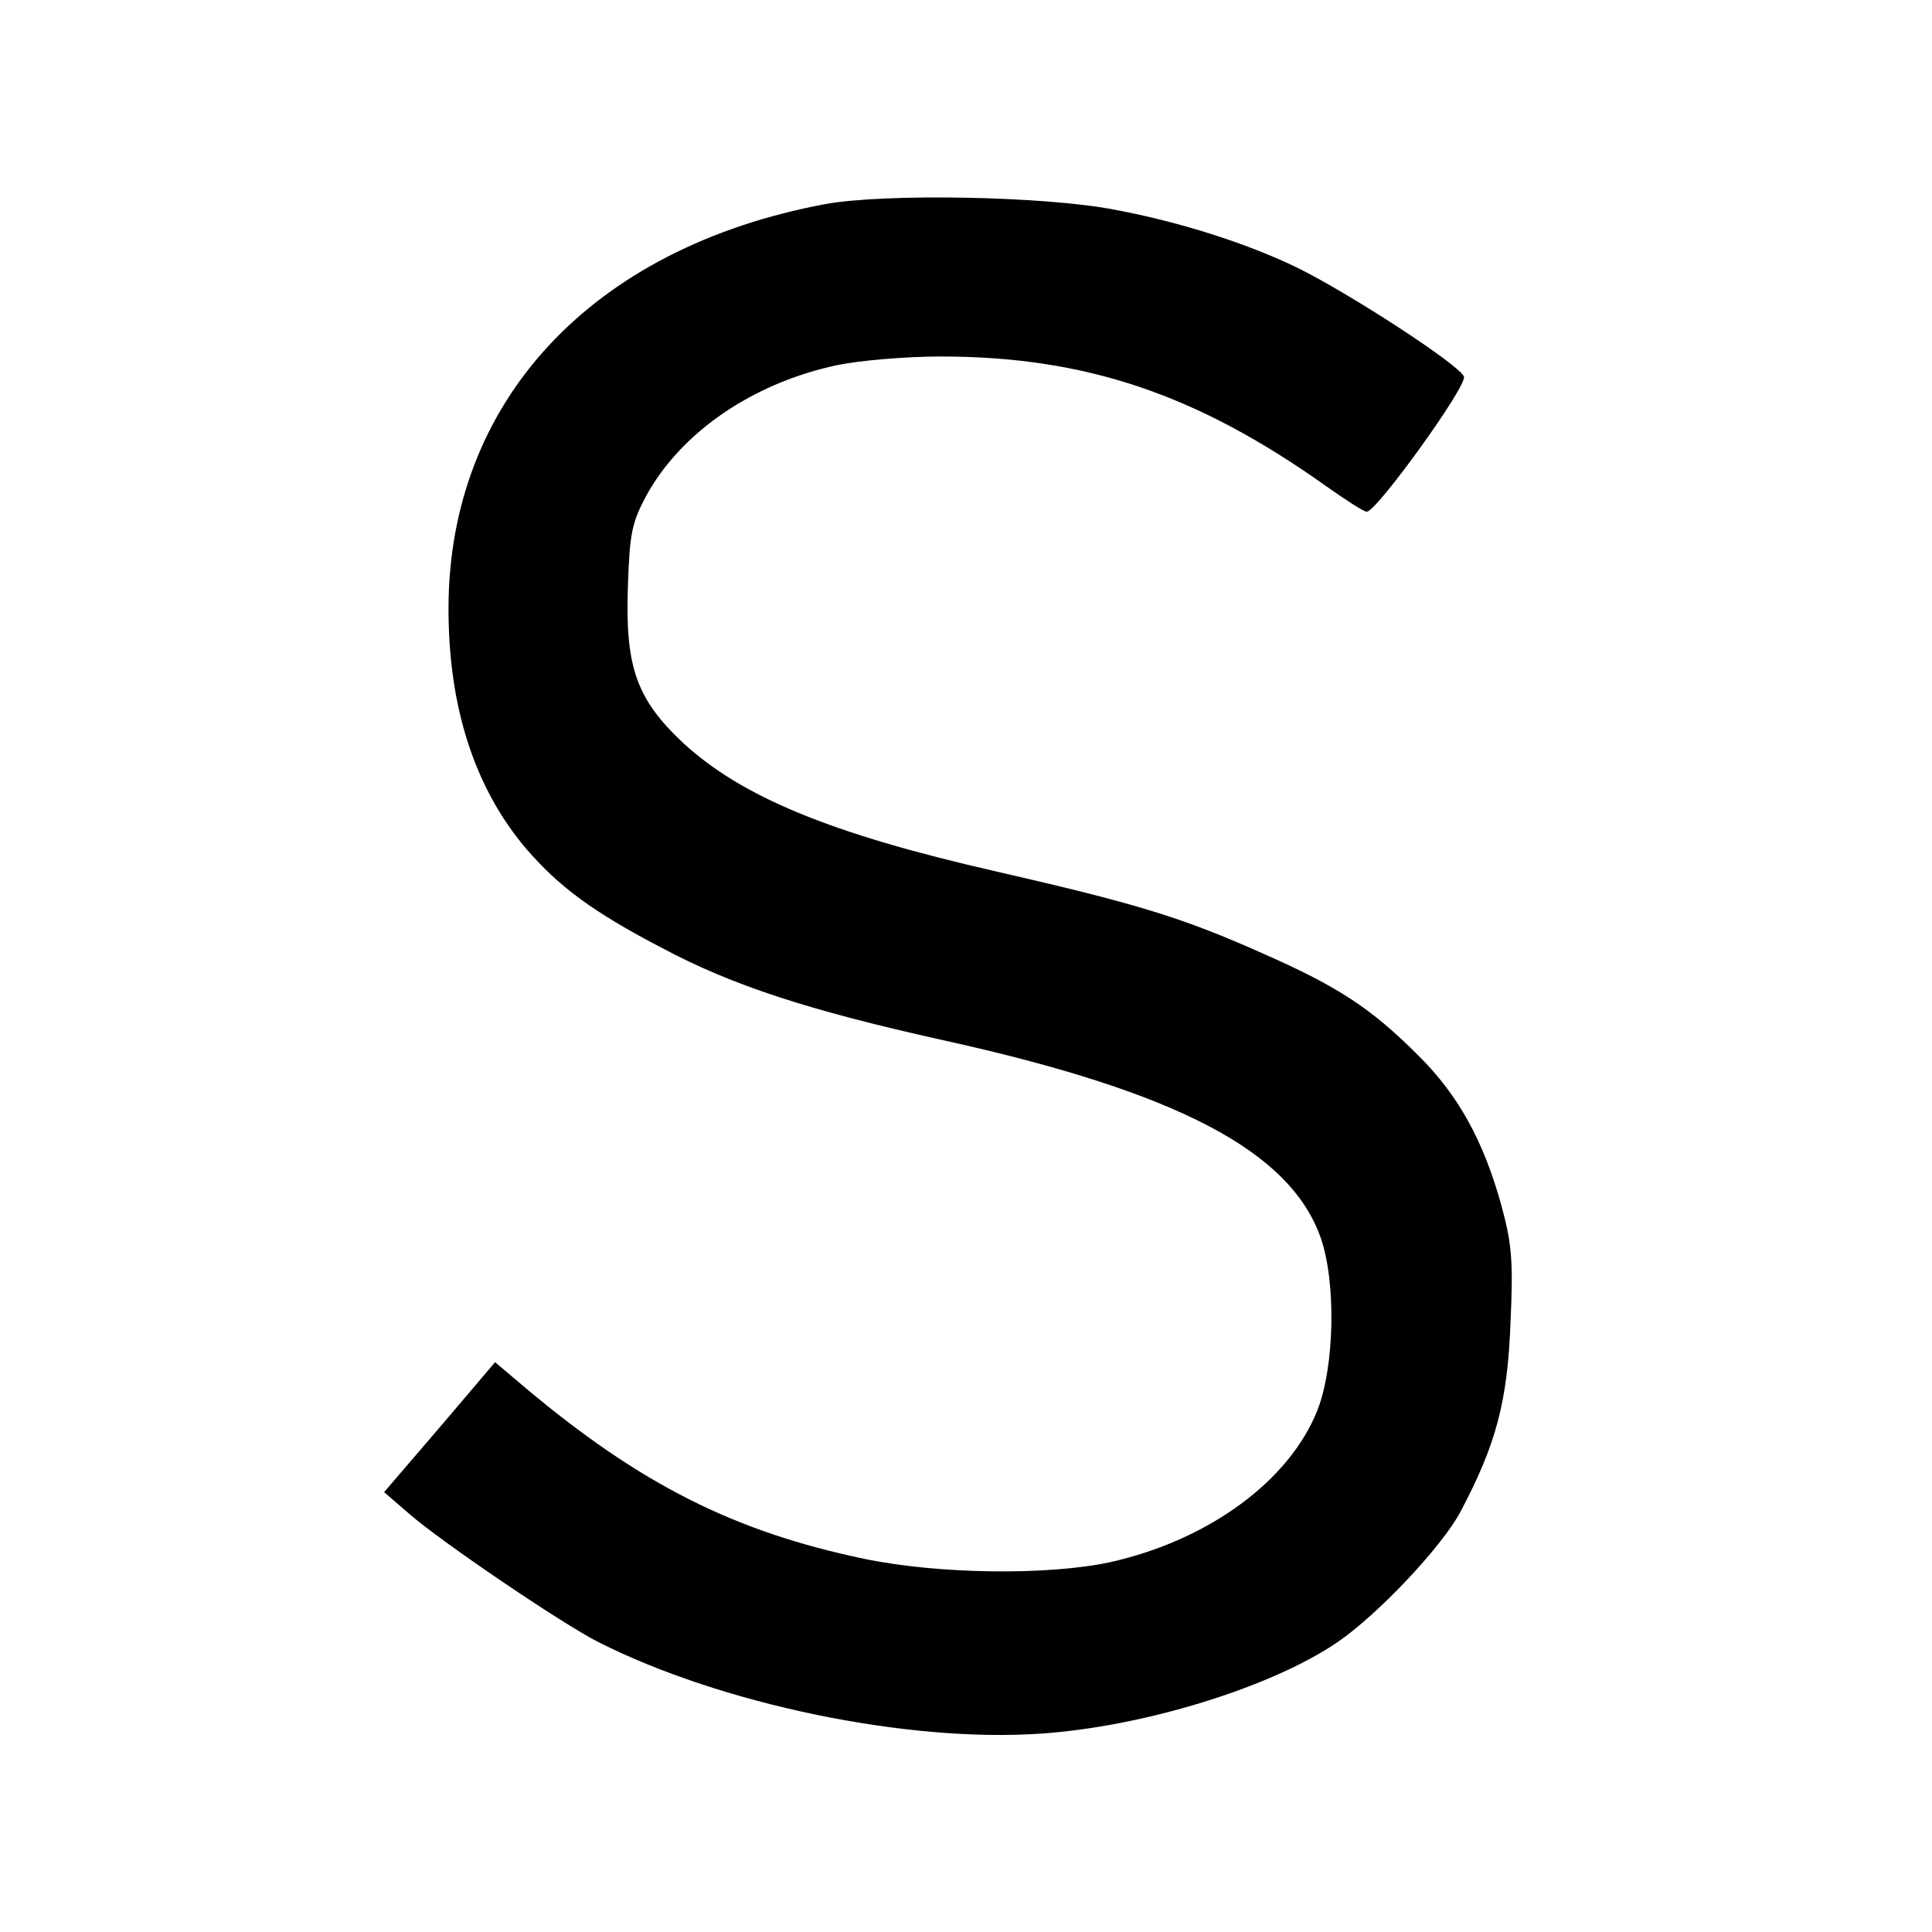
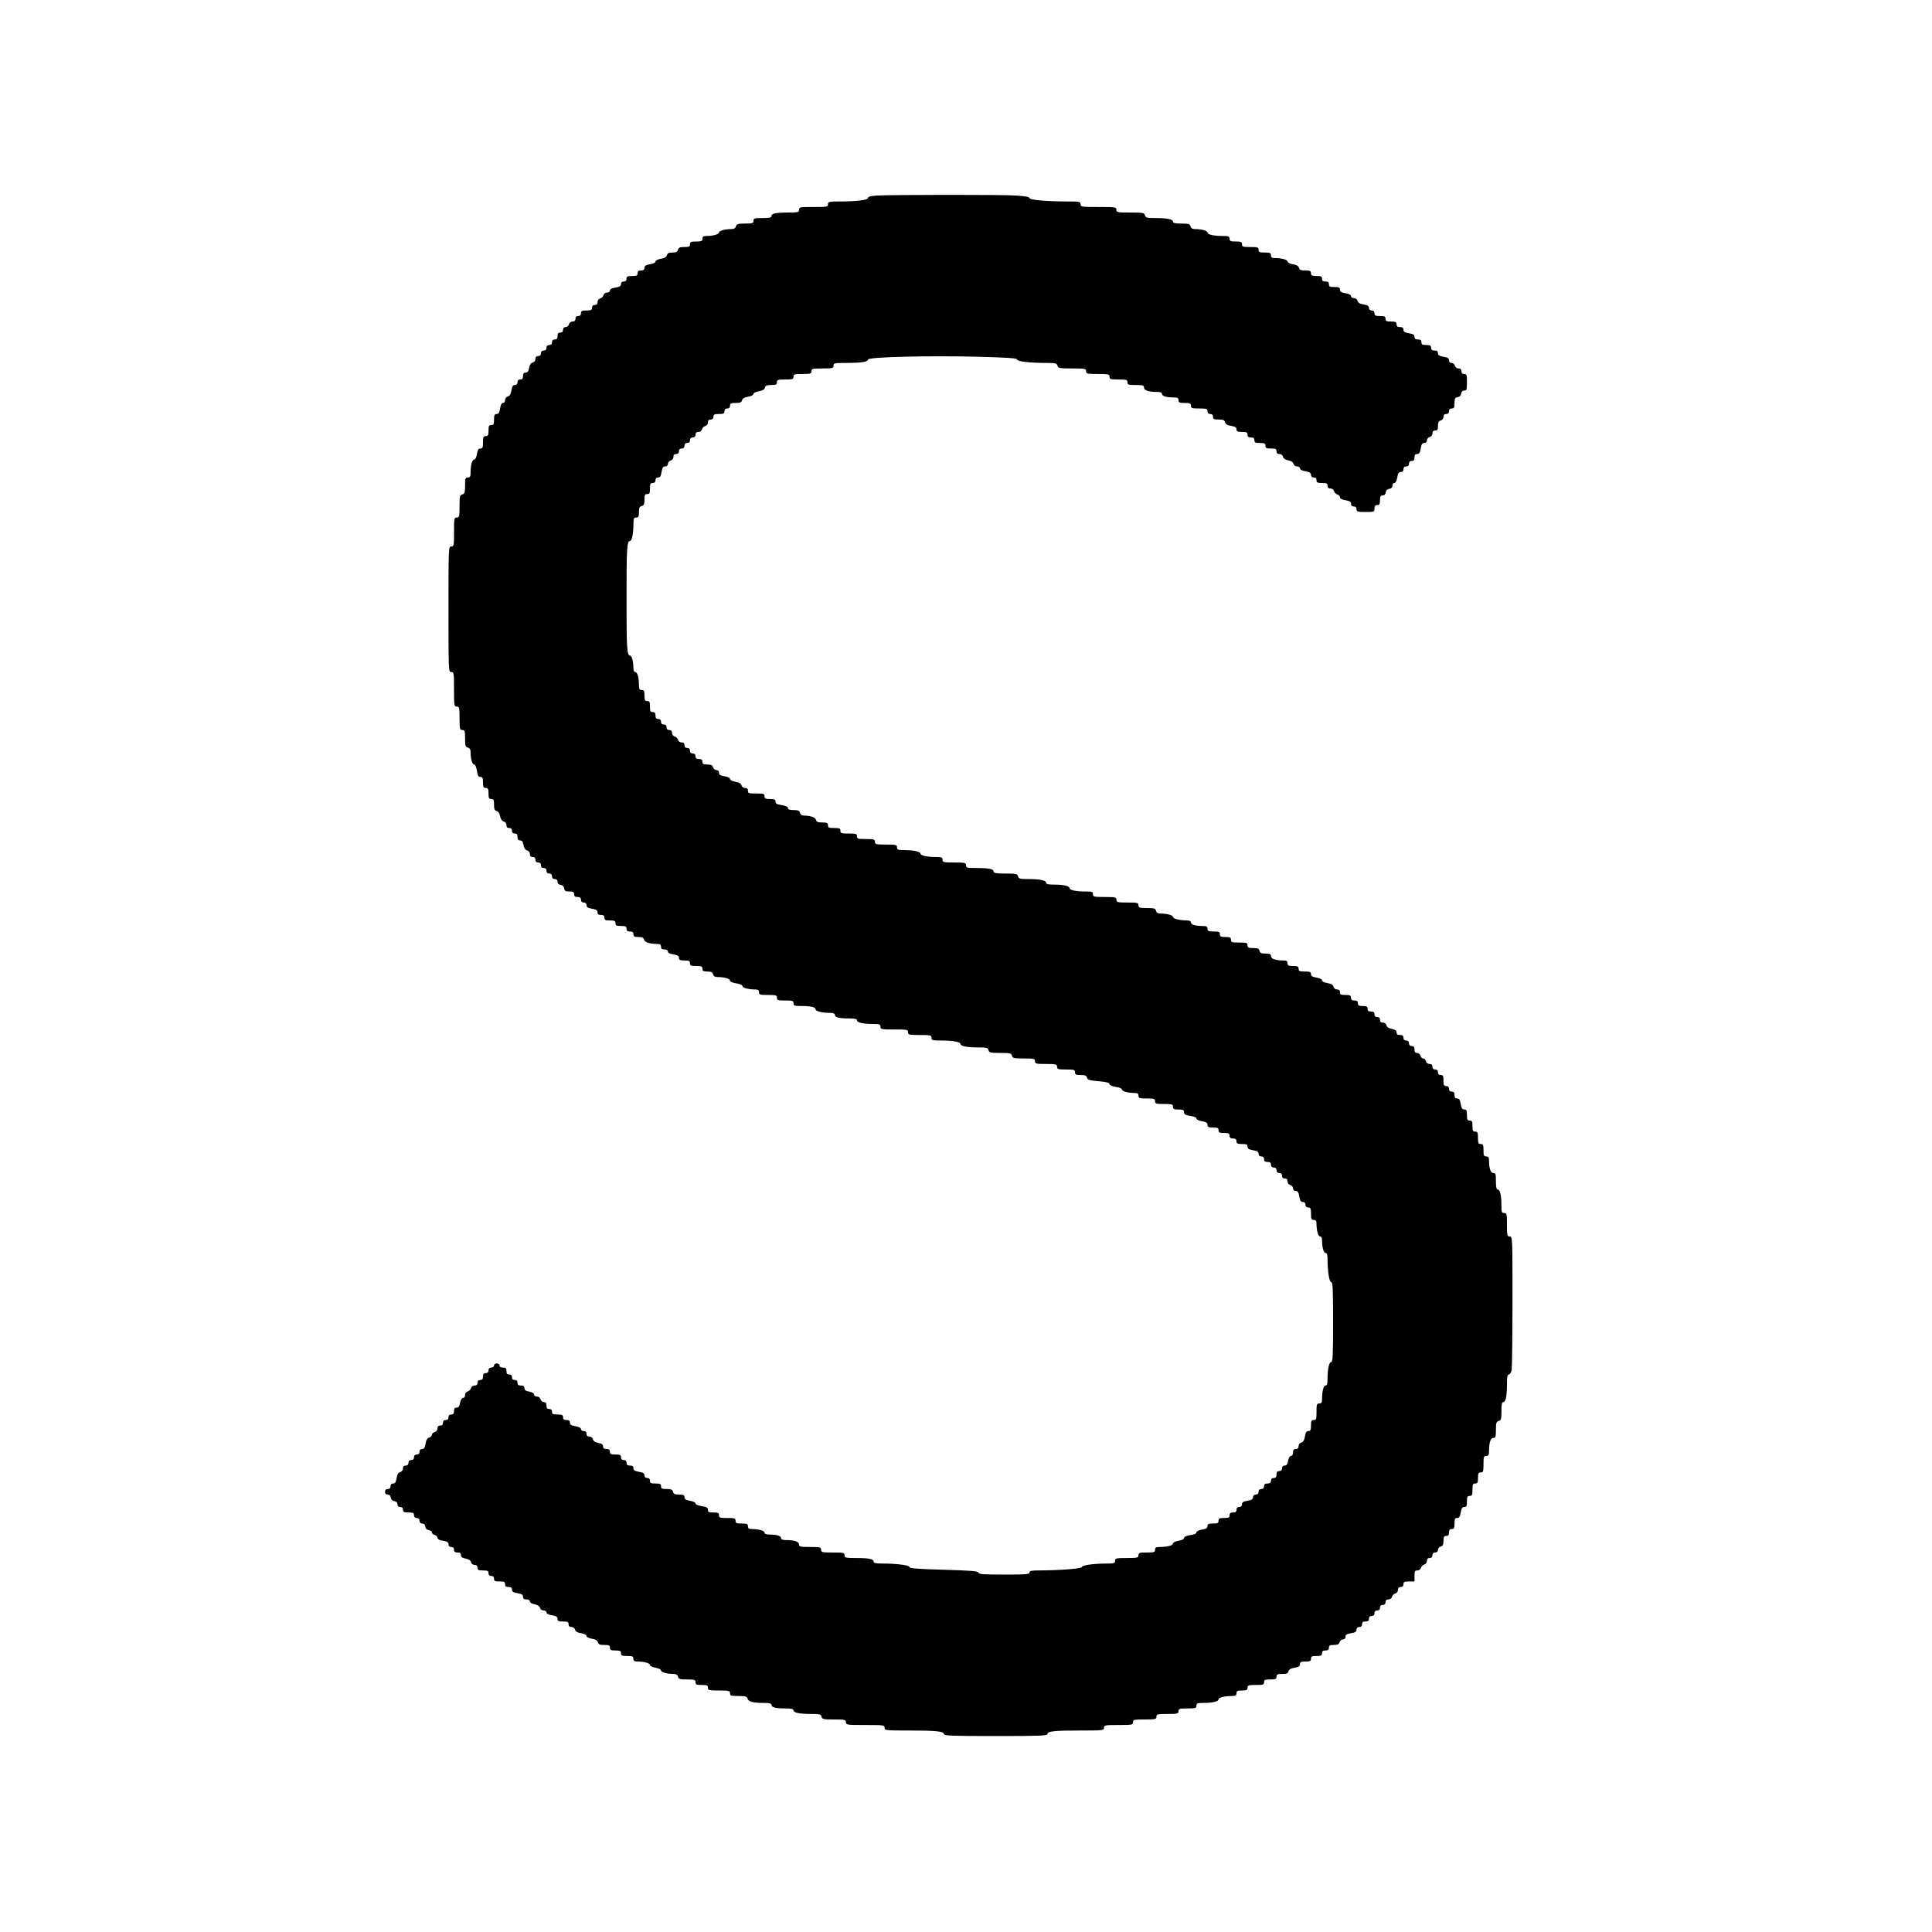
- <svg xmlns="http://www.w3.org/2000/svg" version="1.0" width="336pt" height="336pt" viewBox="0 0 336 336" preserveAspectRatio="xMidYMid meet">
-   <g transform="translate(0,336) scale(0.1,-0.1)" fill="#000000" stroke="none">
-     <path d="M1435 3005 c-407 -76 -655 -344 -655 -704 0 -172 46 -312 135 -417 57 -66 116 -110 237 -173 122 -65 254 -108 488 -160 408 -90 604 -193 657 -344 27 -78 24 -224 -6 -300 -49 -123 -190 -226 -361 -264 -108 -23 -297 -21 -427 6 -225 47 -389 129 -590 298 l-52 44 -96 -113 -97 -113 44 -38 c55 -48 264 -190 329 -223 214 -108 537 -175 769 -159 178 12 400 80 516 159 69 47 181 165 214 227 62 117 82 192 87 330 5 107 2 137 -16 203 -31 112 -75 192 -145 261 -82 82 -139 119 -268 176 -141 63 -219 87 -468 144 -285 65 -440 129 -542 223 -81 76 -101 132 -96 272 3 93 7 111 32 158 61 111 186 196 332 227 38 8 119 15 180 15 251 0 445 -65 671 -226 34 -24 65 -44 70 -44 17 0 175 219 169 235 -7 20 -201 146 -291 190 -87 42 -203 79 -315 100 -121 24 -402 29 -505 10z" />
+ <svg xmlns="http://www.w3.org/2000/svg" version="1.0" width="1400pt" height="1400pt" viewBox="0 0 1400 1400" preserveAspectRatio="xMidYMid meet">
+   <g transform="translate(0,1400) scale(0.1,-0.1)" fill="#000000" stroke="none">
+     <path d="M6353 12583 c-44 -3 -63 -8 -63 -17 0 -16 -83 -26 -206 -26 -77 0 -84 -2 -84 -20 0 -19 -7 -20 -105 -20 -98 0 -105 -1 -105 -20 0 -18 -7 -20 -77 -20 -91 0 -123 -7 -123 -26 0 -11 -16 -14 -65 -14 -58 0 -65 -2 -65 -20 0 -18 -7 -20 -61 -20 -52 0 -62 -3 -66 -20 -4 -14 -14 -20 -33 -20 -47 0 -90 -12 -90 -25 0 -13 -43 -25 -91 -25 -22 0 -29 -5 -29 -20 0 -17 -7 -20 -45 -20 -38 0 -45 -3 -45 -20 0 -17 -7 -20 -41 -20 -32 0 -42 -4 -46 -20 -4 -15 -14 -20 -40 -20 -26 0 -36 -5 -40 -19 -3 -13 -17 -22 -44 -26 -22 -4 -39 -12 -39 -20 0 -8 -17 -16 -40 -20 -30 -5 -40 -11 -40 -26 0 -14 -7 -19 -25 -19 -18 0 -25 -5 -25 -20 0 -17 -7 -20 -40 -20 -33 0 -40 -3 -40 -20 0 -13 -7 -20 -20 -20 -13 0 -20 -7 -20 -19 0 -14 -10 -20 -40 -25 -26 -4 -40 -11 -40 -21 0 -9 -9 -15 -21 -15 -12 0 -23 -8 -26 -19 -3 -11 -13 -21 -24 -24 -11 -3 -19 -14 -19 -26 0 -14 -6 -21 -20 -21 -13 0 -20 -7 -20 -20 0 -17 -7 -20 -40 -20 -33 0 -40 -3 -40 -20 0 -13 -7 -20 -20 -20 -13 0 -20 -7 -20 -20 0 -14 -7 -20 -21 -20 -12 0 -23 -8 -26 -20 -3 -11 -14 -20 -24 -20 -12 0 -19 -7 -19 -20 0 -13 -7 -20 -20 -20 -15 0 -20 -7 -20 -25 0 -18 -5 -25 -20 -25 -13 0 -20 -7 -20 -20 0 -13 -7 -20 -20 -20 -13 0 -20 -7 -20 -20 0 -13 -7 -20 -20 -20 -13 0 -20 -7 -20 -20 0 -13 -7 -20 -20 -20 -14 0 -20 -7 -20 -21 0 -12 -8 -23 -20 -26 -13 -3 -22 -17 -26 -39 -4 -24 -12 -34 -25 -34 -14 0 -19 -7 -19 -25 0 -18 -5 -25 -20 -25 -13 0 -20 -7 -20 -20 0 -13 -7 -20 -19 -20 -14 0 -20 -10 -25 -39 -4 -27 -12 -40 -26 -44 -12 -3 -20 -14 -20 -26 0 -12 -6 -21 -15 -21 -10 0 -17 -14 -21 -40 -5 -30 -11 -40 -25 -40 -15 0 -19 -8 -19 -40 0 -33 -3 -40 -20 -40 -17 0 -20 -7 -20 -40 0 -33 -3 -40 -20 -40 -17 0 -20 -7 -20 -45 0 -37 -3 -45 -19 -45 -14 0 -20 -10 -25 -40 -4 -24 -12 -40 -20 -40 -15 0 -26 -42 -26 -96 0 -27 -4 -34 -20 -34 -18 0 -20 -7 -20 -59 0 -50 -3 -59 -20 -64 -18 -5 -20 -14 -20 -86 0 -74 -2 -81 -20 -81 -19 0 -20 -7 -20 -105 0 -98 -1 -105 -20 -105 -20 0 -20 -7 -20 -455 0 -448 0 -455 20 -455 19 0 20 -7 20 -125 0 -118 1 -125 20 -125 18 0 20 -7 20 -85 0 -78 2 -85 20 -85 18 0 20 -7 20 -61 0 -52 3 -62 20 -66 14 -4 20 -14 20 -33 0 -48 12 -90 26 -90 8 0 15 -18 20 -45 5 -35 10 -45 25 -45 15 0 19 -7 19 -40 0 -33 3 -40 20 -40 17 0 20 -7 20 -40 0 -33 3 -40 20 -40 17 0 20 -7 20 -41 0 -32 4 -42 19 -46 12 -3 21 -17 25 -38 4 -21 14 -35 26 -38 12 -3 20 -14 20 -26 0 -14 6 -21 20 -21 13 0 20 -7 20 -20 0 -13 7 -20 20 -20 15 0 20 -7 20 -25 0 -18 5 -25 19 -25 13 0 21 -10 25 -34 4 -22 13 -36 26 -39 12 -3 20 -14 20 -26 0 -14 6 -21 20 -21 13 0 20 -7 20 -20 0 -13 7 -20 20 -20 13 0 20 -7 20 -20 0 -13 7 -20 20 -20 13 0 20 -7 20 -20 0 -13 7 -20 20 -20 13 0 20 -7 20 -20 0 -13 7 -20 20 -20 13 0 20 -7 20 -19 0 -13 8 -21 23 -23 14 -2 23 -11 25 -25 3 -19 10 -23 38 -23 27 0 34 -4 34 -20 0 -15 7 -20 25 -20 18 0 25 -5 25 -20 0 -13 7 -20 20 -20 13 0 20 -7 20 -19 0 -15 10 -21 40 -26 30 -5 40 -11 40 -26 0 -14 7 -19 25 -19 18 0 25 -5 25 -20 0 -17 7 -20 40 -20 33 0 40 -3 40 -20 0 -17 7 -20 40 -20 33 0 40 -3 40 -20 0 -15 7 -20 25 -20 18 0 25 -5 25 -20 0 -16 7 -20 36 -20 27 0 37 -5 41 -19 5 -19 40 -31 94 -31 22 0 29 -5 29 -20 0 -15 7 -20 25 -20 15 0 25 -6 25 -15 0 -10 14 -17 40 -21 30 -5 40 -11 40 -25 0 -15 8 -19 40 -19 33 0 40 -3 40 -20 0 -17 7 -20 45 -20 38 0 45 -3 45 -20 0 -16 7 -20 36 -20 27 0 37 -5 41 -20 4 -14 14 -20 33 -20 48 0 90 -12 90 -26 0 -8 18 -15 45 -20 26 -3 45 -12 45 -19 0 -13 43 -25 91 -25 22 0 29 -5 29 -20 0 -18 7 -20 65 -20 58 0 65 -2 65 -20 0 -18 7 -20 60 -20 53 0 60 -2 60 -20 0 -18 7 -20 58 -20 69 0 102 -8 102 -25 0 -13 51 -25 108 -25 20 0 32 -5 32 -14 0 -18 31 -26 103 -26 42 0 57 -4 57 -14 0 -16 43 -26 116 -26 47 0 54 -2 54 -20 0 -19 7 -20 100 -20 93 0 100 -1 100 -20 0 -18 7 -20 85 -20 78 0 85 -2 85 -20 0 -18 7 -20 68 -20 88 0 142 -10 142 -25 0 -16 46 -25 130 -25 59 0 68 -2 73 -20 5 -18 14 -20 85 -20 71 0 80 -2 85 -20 5 -18 14 -20 86 -20 74 0 81 -2 81 -20 0 -18 7 -20 80 -20 73 0 80 -2 80 -20 0 -18 7 -20 65 -20 58 0 65 -2 65 -20 0 -17 7 -20 41 -20 32 0 42 -4 46 -19 4 -16 18 -20 84 -26 56 -5 79 -11 79 -20 0 -9 18 -16 45 -21 26 -3 45 -12 45 -19 0 -13 43 -25 91 -25 22 0 29 -5 29 -20 0 -18 7 -20 60 -20 53 0 60 -2 60 -20 0 -18 7 -20 65 -20 58 0 65 -2 65 -20 0 -17 7 -20 40 -20 33 0 40 -3 40 -19 0 -16 9 -21 45 -27 27 -4 45 -12 45 -19 0 -8 17 -16 40 -20 30 -5 40 -11 40 -26 0 -16 7 -19 40 -19 33 0 40 -3 40 -20 0 -17 7 -20 40 -20 33 0 40 -3 40 -20 0 -15 7 -20 25 -20 18 0 25 -5 25 -20 0 -17 7 -20 40 -20 33 0 40 -3 40 -19 0 -15 10 -21 40 -26 30 -5 40 -11 40 -26 0 -12 7 -19 20 -19 13 0 20 -7 20 -20 0 -15 7 -20 25 -20 18 0 25 -5 25 -20 0 -13 7 -20 20 -20 13 0 20 -7 20 -20 0 -13 7 -20 20 -20 13 0 20 -7 20 -20 0 -13 7 -20 20 -20 14 0 20 -7 20 -21 0 -12 8 -23 20 -26 11 -3 20 -14 20 -24 0 -12 7 -19 19 -19 15 0 21 -10 26 -40 5 -30 11 -40 26 -40 12 0 19 -7 19 -20 0 -13 7 -20 20 -20 17 0 20 -7 20 -45 0 -38 3 -45 20 -45 15 0 20 -7 20 -29 0 -49 12 -91 26 -91 9 0 14 -11 14 -29 0 -49 12 -91 26 -91 10 0 14 -13 14 -44 0 -88 12 -166 26 -166 12 0 14 -52 14 -290 0 -239 -2 -290 -14 -290 -15 0 -26 -50 -26 -122 0 -34 -4 -48 -14 -48 -15 0 -26 -42 -26 -96 0 -27 -4 -34 -20 -34 -18 0 -20 -7 -20 -60 0 -53 -2 -60 -20 -60 -17 0 -20 -7 -20 -40 0 -32 -4 -40 -19 -40 -14 0 -20 -10 -25 -39 -4 -27 -12 -40 -26 -44 -12 -3 -20 -14 -20 -26 0 -14 -6 -21 -20 -21 -15 0 -20 -7 -20 -25 0 -15 -6 -25 -15 -25 -8 0 -17 -14 -21 -35 -4 -25 -11 -35 -25 -35 -12 0 -19 -7 -19 -20 0 -13 -7 -20 -20 -20 -15 0 -20 -7 -20 -25 0 -18 -5 -25 -20 -25 -13 0 -20 -7 -20 -20 0 -15 -7 -20 -25 -20 -18 0 -25 -5 -25 -20 0 -13 -7 -20 -20 -20 -13 0 -20 -7 -20 -20 0 -13 -7 -20 -20 -20 -13 0 -20 -7 -20 -19 0 -15 -10 -21 -40 -26 -30 -5 -40 -11 -40 -26 0 -12 -7 -19 -20 -19 -13 0 -20 -7 -20 -20 0 -15 -7 -20 -25 -20 -18 0 -25 -5 -25 -20 0 -17 -7 -20 -40 -20 -33 0 -40 -3 -40 -20 0 -17 -7 -20 -40 -20 -32 0 -40 -4 -40 -19 0 -14 -10 -20 -40 -25 -24 -4 -40 -12 -40 -20 0 -9 -17 -16 -45 -20 -28 -5 -45 -12 -45 -21 0 -8 -16 -16 -40 -20 -22 -4 -40 -12 -40 -20 0 -14 -43 -25 -96 -25 -27 0 -34 -4 -34 -20 0 -18 -7 -20 -60 -20 -53 0 -60 -2 -60 -20 0 -18 -7 -20 -85 -20 -78 0 -85 -2 -85 -20 0 -18 -7 -20 -59 -20 -96 0 -181 -12 -181 -25 0 -12 -166 -25 -317 -25 -49 0 -63 -3 -63 -15 0 -13 -27 -15 -185 -15 -150 0 -185 3 -185 14 0 11 -48 15 -250 21 -189 5 -250 10 -250 20 0 13 -90 25 -197 25 -47 0 -63 4 -63 14 0 19 -32 26 -127 26 -76 0 -83 2 -83 20 0 18 -7 20 -85 20 -78 0 -85 2 -85 20 0 18 -7 20 -80 20 -72 0 -80 2 -80 19 0 20 -34 31 -96 31 -22 0 -34 5 -34 14 0 16 -30 26 -82 26 -26 0 -38 5 -38 14 0 14 -42 26 -91 26 -22 0 -29 5 -29 20 0 17 -7 20 -45 20 -38 0 -45 3 -45 20 0 18 -7 20 -60 20 -53 0 -60 2 -60 20 0 17 -7 20 -40 20 -33 0 -40 3 -40 19 0 16 -9 21 -45 27 -27 4 -45 12 -45 19 0 8 -17 16 -40 20 -30 5 -40 11 -40 26 0 15 -7 19 -39 19 -30 0 -40 4 -44 20 -4 16 -14 20 -46 20 -34 0 -41 3 -41 20 0 17 -7 20 -40 20 -33 0 -40 3 -40 20 0 13 -7 20 -20 20 -13 0 -20 7 -20 19 0 15 -10 21 -40 26 -30 5 -40 11 -40 26 0 14 -7 19 -25 19 -18 0 -25 5 -25 20 0 13 -7 20 -20 20 -13 0 -20 7 -20 20 0 17 -7 20 -40 20 -33 0 -40 3 -40 20 0 15 -7 20 -25 20 -18 0 -25 5 -25 19 0 13 -10 21 -34 25 -22 4 -36 13 -39 26 -3 12 -14 20 -26 20 -14 0 -21 6 -21 20 0 13 -7 20 -20 20 -11 0 -20 6 -20 14 0 9 -15 17 -40 21 -30 5 -40 11 -40 26 0 14 -7 19 -25 19 -18 0 -25 5 -25 20 0 17 -7 20 -40 20 -33 0 -40 3 -40 20 0 13 -7 20 -20 20 -15 0 -20 7 -20 25 0 18 -5 25 -19 25 -10 0 -21 9 -24 20 -3 12 -14 20 -26 20 -12 0 -21 6 -21 15 0 8 -14 17 -35 21 -25 4 -35 11 -35 25 0 14 -7 19 -25 19 -18 0 -25 5 -25 20 0 13 -7 20 -20 20 -13 0 -20 7 -20 20 0 13 -7 20 -20 20 -15 0 -20 7 -20 25 0 20 -5 25 -25 25 -16 0 -25 6 -25 15 0 8 -9 15 -20 15 -11 0 -20 -7 -20 -15 0 -8 -9 -15 -20 -15 -13 0 -20 -7 -20 -20 0 -13 -7 -20 -20 -20 -15 0 -20 -7 -20 -25 0 -18 -5 -25 -20 -25 -13 0 -20 -7 -20 -20 0 -14 -7 -20 -21 -20 -12 0 -23 -8 -26 -19 -3 -11 -13 -21 -24 -24 -11 -3 -19 -14 -19 -26 0 -12 -6 -21 -15 -21 -8 0 -17 -14 -21 -35 -4 -25 -11 -35 -25 -35 -14 0 -19 -7 -19 -25 0 -18 -5 -25 -20 -25 -13 0 -20 -7 -20 -20 0 -13 -7 -20 -20 -20 -13 0 -20 -7 -20 -20 0 -13 -7 -20 -20 -20 -14 0 -20 -7 -20 -21 0 -12 -8 -23 -20 -26 -11 -3 -20 -12 -20 -20 0 -8 -9 -17 -20 -20 -14 -4 -22 -17 -26 -44 -5 -29 -11 -39 -25 -39 -12 0 -19 -7 -19 -20 0 -13 -7 -20 -20 -20 -13 0 -20 -7 -20 -20 0 -13 -7 -20 -20 -20 -13 0 -20 -7 -20 -20 0 -13 -7 -20 -20 -20 -14 0 -20 -7 -20 -21 0 -12 -8 -23 -20 -26 -14 -4 -22 -17 -26 -44 -5 -29 -11 -39 -25 -39 -12 0 -19 -7 -19 -20 0 -13 -7 -20 -20 -20 -13 0 -20 -7 -20 -20 0 -13 7 -20 19 -20 13 0 21 -8 23 -23 2 -14 11 -23 26 -25 14 -2 22 -10 22 -23 0 -12 7 -19 20 -19 13 0 20 -7 20 -20 0 -17 7 -20 40 -20 33 0 40 -3 40 -20 0 -13 7 -20 20 -20 13 0 20 -7 20 -20 0 -13 7 -20 19 -20 13 0 21 -8 23 -22 2 -15 11 -24 26 -26 12 -2 22 -9 22 -17 0 -7 9 -15 20 -18 11 -3 20 -12 20 -20 0 -10 14 -18 40 -22 30 -5 40 -11 40 -26 0 -12 7 -19 20 -19 13 0 20 -7 20 -20 0 -15 7 -20 25 -20 18 0 25 -5 25 -19 0 -13 10 -21 34 -25 22 -4 36 -13 39 -26 3 -12 14 -20 26 -20 14 0 21 -6 21 -20 0 -17 7 -20 40 -20 33 0 40 -3 40 -20 0 -13 7 -20 20 -20 13 0 20 -7 20 -20 0 -17 7 -20 40 -20 33 0 40 -3 40 -20 0 -15 7 -20 25 -20 18 0 25 -5 25 -19 0 -15 10 -21 40 -26 30 -5 40 -11 40 -26 0 -14 7 -19 25 -19 15 0 25 -6 25 -15 0 -8 14 -17 34 -20 22 -5 36 -14 39 -26 3 -11 14 -19 26 -19 12 0 21 -6 21 -14 0 -9 15 -17 40 -21 30 -5 40 -11 40 -26 0 -16 7 -19 40 -19 33 0 40 -3 40 -20 0 -14 7 -20 21 -20 12 0 23 -8 26 -19 3 -13 17 -22 44 -26 22 -4 39 -12 39 -20 0 -8 17 -16 39 -20 27 -4 41 -13 44 -26 4 -15 14 -19 46 -19 34 0 41 -3 41 -20 0 -17 7 -20 40 -20 33 0 40 -3 40 -20 0 -17 7 -20 45 -20 38 0 45 -3 45 -20 0 -15 7 -20 29 -20 48 0 91 -12 91 -25 0 -8 18 -16 40 -20 22 -4 40 -12 40 -20 0 -13 43 -25 90 -25 19 0 29 -6 33 -20 4 -17 14 -20 66 -20 54 0 61 -2 61 -20 0 -17 7 -20 45 -20 38 0 45 -3 45 -20 0 -18 7 -20 80 -20 73 0 80 -2 80 -20 0 -18 7 -20 61 -20 51 0 62 -3 66 -19 6 -22 41 -31 119 -31 39 0 54 -4 54 -14 0 -18 31 -26 103 -26 42 0 57 -4 57 -14 0 -17 44 -26 130 -26 59 0 68 -2 73 -20 5 -18 14 -20 91 -20 79 0 86 -2 86 -20 0 -19 7 -20 140 -20 133 0 140 -1 140 -20 0 -19 7 -20 178 -20 197 0 252 -6 252 -26 0 -12 64 -14 375 -14 312 0 375 2 375 14 0 21 47 26 236 26 167 0 174 1 174 20 0 19 7 20 105 20 98 0 105 1 105 20 0 18 7 20 85 20 78 0 85 2 85 20 0 18 7 20 80 20 73 0 80 2 80 20 0 18 7 20 65 20 58 0 65 2 65 20 0 17 7 20 49 20 66 0 111 10 111 25 0 14 43 25 96 25 27 0 34 4 34 20 0 17 7 20 40 20 33 0 40 3 40 20 0 18 7 20 60 20 53 0 60 2 60 20 0 17 7 20 45 20 38 0 45 3 45 20 0 17 7 20 41 20 32 0 42 4 46 19 3 13 17 22 44 26 29 5 39 11 39 26 0 16 7 19 40 19 33 0 40 3 40 20 0 17 7 20 40 20 33 0 40 3 40 20 0 15 7 20 25 20 18 0 25 5 25 20 0 16 7 20 36 20 27 0 37 5 41 20 3 11 14 20 24 20 12 0 19 7 19 19 0 15 10 21 40 26 30 5 40 11 40 26 0 12 7 19 20 19 13 0 20 7 20 20 0 15 7 20 25 20 18 0 25 5 25 20 0 13 7 20 20 20 13 0 20 7 20 20 0 13 7 20 20 20 13 0 20 7 20 20 0 13 7 20 20 20 13 0 20 7 20 20 0 14 7 20 21 20 12 0 23 8 26 19 3 11 13 21 24 24 11 3 19 14 19 26 0 14 6 21 20 21 13 0 20 7 20 20 0 17 7 20 40 20 l40 0 0 40 c0 34 3 40 21 40 12 0 23 8 26 19 3 11 13 21 24 24 11 3 19 14 19 26 0 14 6 21 20 21 13 0 20 7 20 20 0 13 7 20 20 20 13 0 20 7 20 19 0 10 9 21 20 24 15 4 20 14 20 41 0 29 4 36 20 36 15 0 20 7 20 25 0 18 5 25 20 25 17 0 20 7 20 40 0 33 3 40 19 40 15 0 21 10 26 40 5 30 11 40 26 40 16 0 19 7 19 40 0 33 3 40 20 40 17 0 20 7 20 45 0 38 3 45 20 45 17 0 20 7 20 40 0 33 3 40 20 40 18 0 20 7 20 60 0 53 2 60 20 60 16 0 20 7 20 34 0 62 11 96 31 96 16 0 19 8 19 59 0 50 3 59 20 64 17 4 20 14 20 71 0 49 3 66 14 66 17 0 26 44 26 131 0 52 3 69 14 69 7 0 16 14 20 31 3 17 6 242 6 500 0 462 0 469 -20 469 -18 0 -20 7 -20 85 0 78 -2 85 -20 85 -18 0 -20 7 -20 54 0 73 -10 116 -26 116 -10 0 -14 16 -14 60 0 52 -2 60 -19 60 -19 0 -31 34 -31 91 0 22 -5 29 -20 29 -17 0 -20 7 -20 45 0 38 -3 45 -20 45 -17 0 -20 7 -20 45 0 38 -3 45 -20 45 -17 0 -20 7 -20 40 0 33 -3 40 -20 40 -17 0 -20 7 -20 40 0 33 -3 40 -19 40 -15 0 -21 10 -26 40 -5 30 -11 40 -26 40 -14 0 -19 7 -19 25 0 18 -5 25 -20 25 -13 0 -20 7 -20 20 0 13 -7 20 -20 20 -17 0 -20 7 -20 40 0 33 -3 40 -20 40 -13 0 -20 7 -20 20 0 13 -7 20 -20 20 -13 0 -20 7 -20 20 0 14 -7 20 -21 20 -12 0 -23 8 -26 20 -3 11 -12 20 -20 20 -8 0 -17 9 -20 20 -3 11 -14 20 -24 20 -14 0 -19 7 -19 25 0 18 -5 25 -20 25 -13 0 -20 7 -20 20 0 13 -7 20 -20 20 -13 0 -20 7 -20 20 0 15 -7 20 -25 20 -18 0 -25 5 -25 19 0 13 -10 21 -34 25 -22 4 -36 13 -39 26 -3 12 -14 20 -26 20 -14 0 -21 6 -21 20 0 13 -7 20 -20 20 -13 0 -20 7 -20 20 0 15 -7 20 -25 20 -18 0 -25 5 -25 20 0 16 -7 20 -35 20 -28 0 -35 4 -35 20 0 15 -7 20 -25 20 -18 0 -25 5 -25 20 0 17 -7 20 -40 20 -33 0 -40 3 -40 20 0 14 -7 20 -21 20 -12 0 -23 8 -26 20 -4 14 -17 22 -44 26 -23 4 -39 12 -39 20 0 8 -16 16 -40 20 -30 5 -40 11 -40 25 0 16 -8 19 -45 19 -38 0 -45 3 -45 20 0 17 -7 20 -40 20 -33 0 -40 3 -40 20 0 15 -7 20 -29 20 -57 0 -91 12 -91 31 0 15 -8 19 -39 19 -30 0 -40 4 -44 20 -4 16 -14 20 -46 20 -34 0 -41 3 -41 20 0 18 -7 20 -60 20 -53 0 -60 2 -60 20 0 17 -7 20 -40 20 -33 0 -40 3 -40 20 0 17 -7 20 -45 20 -38 0 -45 3 -45 20 0 16 -7 20 -37 20 -53 0 -83 10 -83 26 0 9 -11 14 -27 14 -52 0 -103 13 -103 25 0 13 -43 25 -90 25 -19 0 -29 6 -33 20 -4 17 -14 20 -66 20 -54 0 -61 2 -61 20 0 18 -7 20 -80 20 -73 0 -80 2 -80 20 0 18 -7 20 -85 20 -78 0 -85 2 -85 20 0 18 -7 20 -54 20 -71 0 -116 10 -116 25 0 15 -45 25 -116 25 -39 0 -54 4 -54 14 0 17 -44 26 -130 26 -59 0 -68 2 -73 20 -5 18 -14 20 -91 20 -67 0 -86 3 -86 14 0 19 -32 26 -122 26 -71 0 -78 2 -78 20 0 18 -7 20 -85 20 -78 0 -85 2 -85 20 0 17 -7 20 -49 20 -66 0 -111 10 -111 25 0 14 -52 25 -122 25 -41 0 -48 3 -48 20 0 18 -7 20 -80 20 -73 0 -80 2 -80 20 0 18 -7 20 -65 20 -58 0 -65 2 -65 20 0 18 -7 20 -60 20 -53 0 -60 2 -60 20 0 17 -7 20 -45 20 -38 0 -45 3 -45 20 0 17 -7 20 -41 20 -32 0 -42 4 -46 19 -5 18 -40 31 -88 31 -14 0 -25 7 -28 20 -4 16 -14 20 -46 20 -29 0 -41 4 -41 14 0 10 -16 17 -45 22 -35 5 -45 10 -45 25 0 15 -7 19 -40 19 -33 0 -40 3 -40 20 0 18 -7 20 -60 20 -53 0 -60 2 -60 20 0 14 -7 20 -21 20 -12 0 -23 8 -26 19 -3 13 -17 22 -44 26 -22 4 -39 12 -39 20 0 8 -17 16 -40 20 -30 5 -40 11 -40 26 0 12 -7 19 -19 19 -10 0 -21 9 -24 20 -4 15 -14 20 -41 20 -29 0 -36 4 -36 20 0 15 -7 20 -25 20 -18 0 -25 5 -25 20 0 13 -7 20 -20 20 -13 0 -20 7 -20 20 0 13 -7 20 -20 20 -13 0 -20 7 -20 20 0 14 -7 20 -21 20 -12 0 -23 8 -26 19 -3 11 -13 21 -24 24 -11 3 -19 14 -19 26 0 14 -6 21 -20 21 -13 0 -20 7 -20 20 0 13 -7 20 -20 20 -13 0 -20 7 -20 20 0 13 -7 20 -20 20 -15 0 -20 7 -20 25 0 18 -5 25 -20 25 -17 0 -20 7 -20 40 0 33 -3 40 -20 40 -17 0 -20 7 -20 40 0 33 -3 40 -20 40 -16 0 -20 7 -20 34 0 54 -11 96 -26 96 -9 0 -14 11 -14 29 0 48 -12 91 -25 91 -22 0 -25 54 -25 415 0 361 3 415 25 415 14 0 25 52 25 123 0 40 3 47 20 47 17 0 20 7 20 39 0 30 4 40 20 44 16 4 20 14 20 46 0 34 3 41 20 41 17 0 20 7 20 40 0 33 3 40 20 40 13 0 20 7 20 20 0 13 7 20 19 20 14 0 20 10 25 40 5 31 11 40 26 40 13 0 20 7 20 19 0 10 9 21 20 24 12 3 20 14 20 26 0 14 6 21 20 21 13 0 20 7 20 20 0 13 7 20 20 20 13 0 20 7 20 20 0 13 7 20 20 20 13 0 20 7 20 20 0 13 7 20 20 20 13 0 20 7 20 20 0 14 7 20 21 20 12 0 23 8 26 19 3 11 13 21 24 24 11 3 19 14 19 26 0 14 6 21 20 21 13 0 20 7 20 20 0 17 7 20 40 20 33 0 40 3 40 20 0 13 7 20 20 20 13 0 20 7 20 20 0 17 7 20 41 20 32 0 42 4 46 19 3 13 17 22 44 26 22 4 39 12 39 20 0 8 17 16 39 20 27 4 41 13 44 26 4 15 14 19 46 19 34 0 41 3 41 20 0 18 7 20 60 20 53 0 60 2 60 20 0 18 7 20 65 20 58 0 65 2 65 20 0 18 7 20 80 20 73 0 80 2 80 20 0 19 7 20 94 20 109 0 156 8 156 25 0 18 437 29 795 20 216 -6 285 -10 285 -20 0 -14 92 -25 211 -25 68 0 77 -2 82 -20 5 -18 14 -20 106 -20 94 0 101 -1 101 -20 0 -18 7 -20 85 -20 78 0 85 -2 85 -20 0 -18 7 -20 65 -20 58 0 65 -2 65 -20 0 -18 7 -20 60 -20 52 0 60 -2 60 -19 0 -20 34 -31 96 -31 22 0 34 -5 34 -14 0 -16 30 -26 83 -26 30 0 37 -4 37 -20 0 -17 7 -20 45 -20 38 0 45 -3 45 -20 0 -18 7 -20 60 -20 53 0 60 -2 60 -20 0 -13 7 -20 20 -20 13 0 20 -7 20 -20 0 -17 7 -20 41 -20 33 0 42 -4 46 -20 4 -14 17 -22 44 -26 29 -5 39 -11 39 -25 0 -15 8 -19 40 -19 33 0 40 -3 40 -20 0 -15 7 -20 25 -20 18 0 25 -5 25 -20 0 -17 7 -20 40 -20 33 0 40 -3 40 -20 0 -17 7 -20 40 -20 33 0 40 -3 40 -20 0 -14 7 -20 21 -20 12 0 23 -8 26 -20 3 -12 17 -22 38 -26 21 -4 35 -13 38 -25 3 -11 14 -19 26 -19 12 0 21 -6 21 -14 0 -9 15 -17 40 -21 30 -5 40 -11 40 -26 0 -12 7 -19 20 -19 13 0 20 -7 20 -20 0 -17 7 -20 40 -20 33 0 40 -3 40 -20 0 -14 7 -20 21 -20 12 0 23 -8 26 -19 3 -11 13 -21 24 -24 10 -3 19 -12 19 -20 0 -10 14 -18 40 -22 30 -5 40 -11 40 -26 0 -12 7 -19 20 -19 13 0 20 -7 20 -20 0 -18 7 -20 65 -20 63 0 65 1 65 25 0 18 5 25 20 25 16 0 20 7 20 35 0 28 4 35 19 35 13 0 21 8 23 23 2 14 11 23 26 25 14 2 22 10 22 23 0 10 6 19 14 19 9 0 17 15 21 40 5 30 11 40 26 40 12 0 19 7 19 20 0 13 7 20 20 20 13 0 20 7 20 20 0 13 7 20 20 20 15 0 20 7 20 25 0 18 5 25 19 25 15 0 21 10 26 40 5 30 11 40 26 40 12 0 19 7 19 19 0 10 9 21 20 24 12 3 20 14 20 26 0 14 6 21 20 21 16 0 20 7 20 34 0 25 5 35 20 39 12 3 20 14 20 26 0 14 6 21 20 21 13 0 20 7 20 20 0 13 7 20 20 20 17 0 20 7 20 39 0 33 4 40 23 43 14 2 23 11 25 26 2 14 10 22 23 22 17 0 19 7 19 60 0 53 -2 60 -20 60 -13 0 -20 7 -20 20 0 14 -7 20 -21 20 -12 0 -23 8 -26 20 -3 11 -14 20 -24 20 -12 0 -19 7 -19 19 0 15 -10 21 -40 26 -30 5 -40 11 -40 26 0 14 -7 19 -25 19 -18 0 -25 5 -25 20 0 16 -7 20 -35 20 -28 0 -35 4 -35 20 0 15 -7 20 -25 20 -18 0 -25 5 -25 19 0 15 -10 21 -40 26 -30 5 -40 11 -40 26 0 14 -7 19 -25 19 -18 0 -25 5 -25 20 0 17 -7 20 -40 20 -33 0 -40 3 -40 20 0 17 -7 20 -40 20 -33 0 -40 3 -40 20 0 13 -7 20 -20 20 -13 0 -20 7 -20 19 0 14 -10 20 -39 25 -27 4 -40 12 -44 26 -3 12 -14 20 -26 20 -12 0 -21 6 -21 14 0 9 -15 17 -40 21 -30 5 -40 11 -40 26 0 16 -7 19 -40 19 -33 0 -40 3 -40 20 0 15 -7 20 -25 20 -18 0 -25 5 -25 20 0 17 -7 20 -40 20 -33 0 -40 3 -40 20 0 17 -7 20 -41 20 -32 0 -42 4 -46 19 -3 13 -17 22 -44 26 -22 4 -39 12 -39 20 0 13 -43 25 -91 25 -22 0 -29 5 -29 20 0 17 -7 20 -45 20 -38 0 -45 3 -45 20 0 18 -7 20 -60 20 -53 0 -60 2 -60 20 0 17 -7 20 -45 20 -38 0 -45 3 -45 20 0 17 -7 20 -49 20 -66 0 -111 10 -111 25 0 13 -43 25 -90 25 -19 0 -29 6 -33 20 -4 17 -14 20 -66 20 -45 0 -61 4 -61 14 0 17 -44 26 -130 26 -59 0 -68 2 -73 20 -5 18 -14 20 -106 20 -94 0 -101 1 -101 20 0 19 -7 20 -130 20 -123 0 -130 1 -130 20 0 19 -7 20 -93 20 -151 0 -277 11 -277 25 0 8 -32 14 -97 18 -98 7 -893 6 -1010 0z" />
  </g>
</svg>
